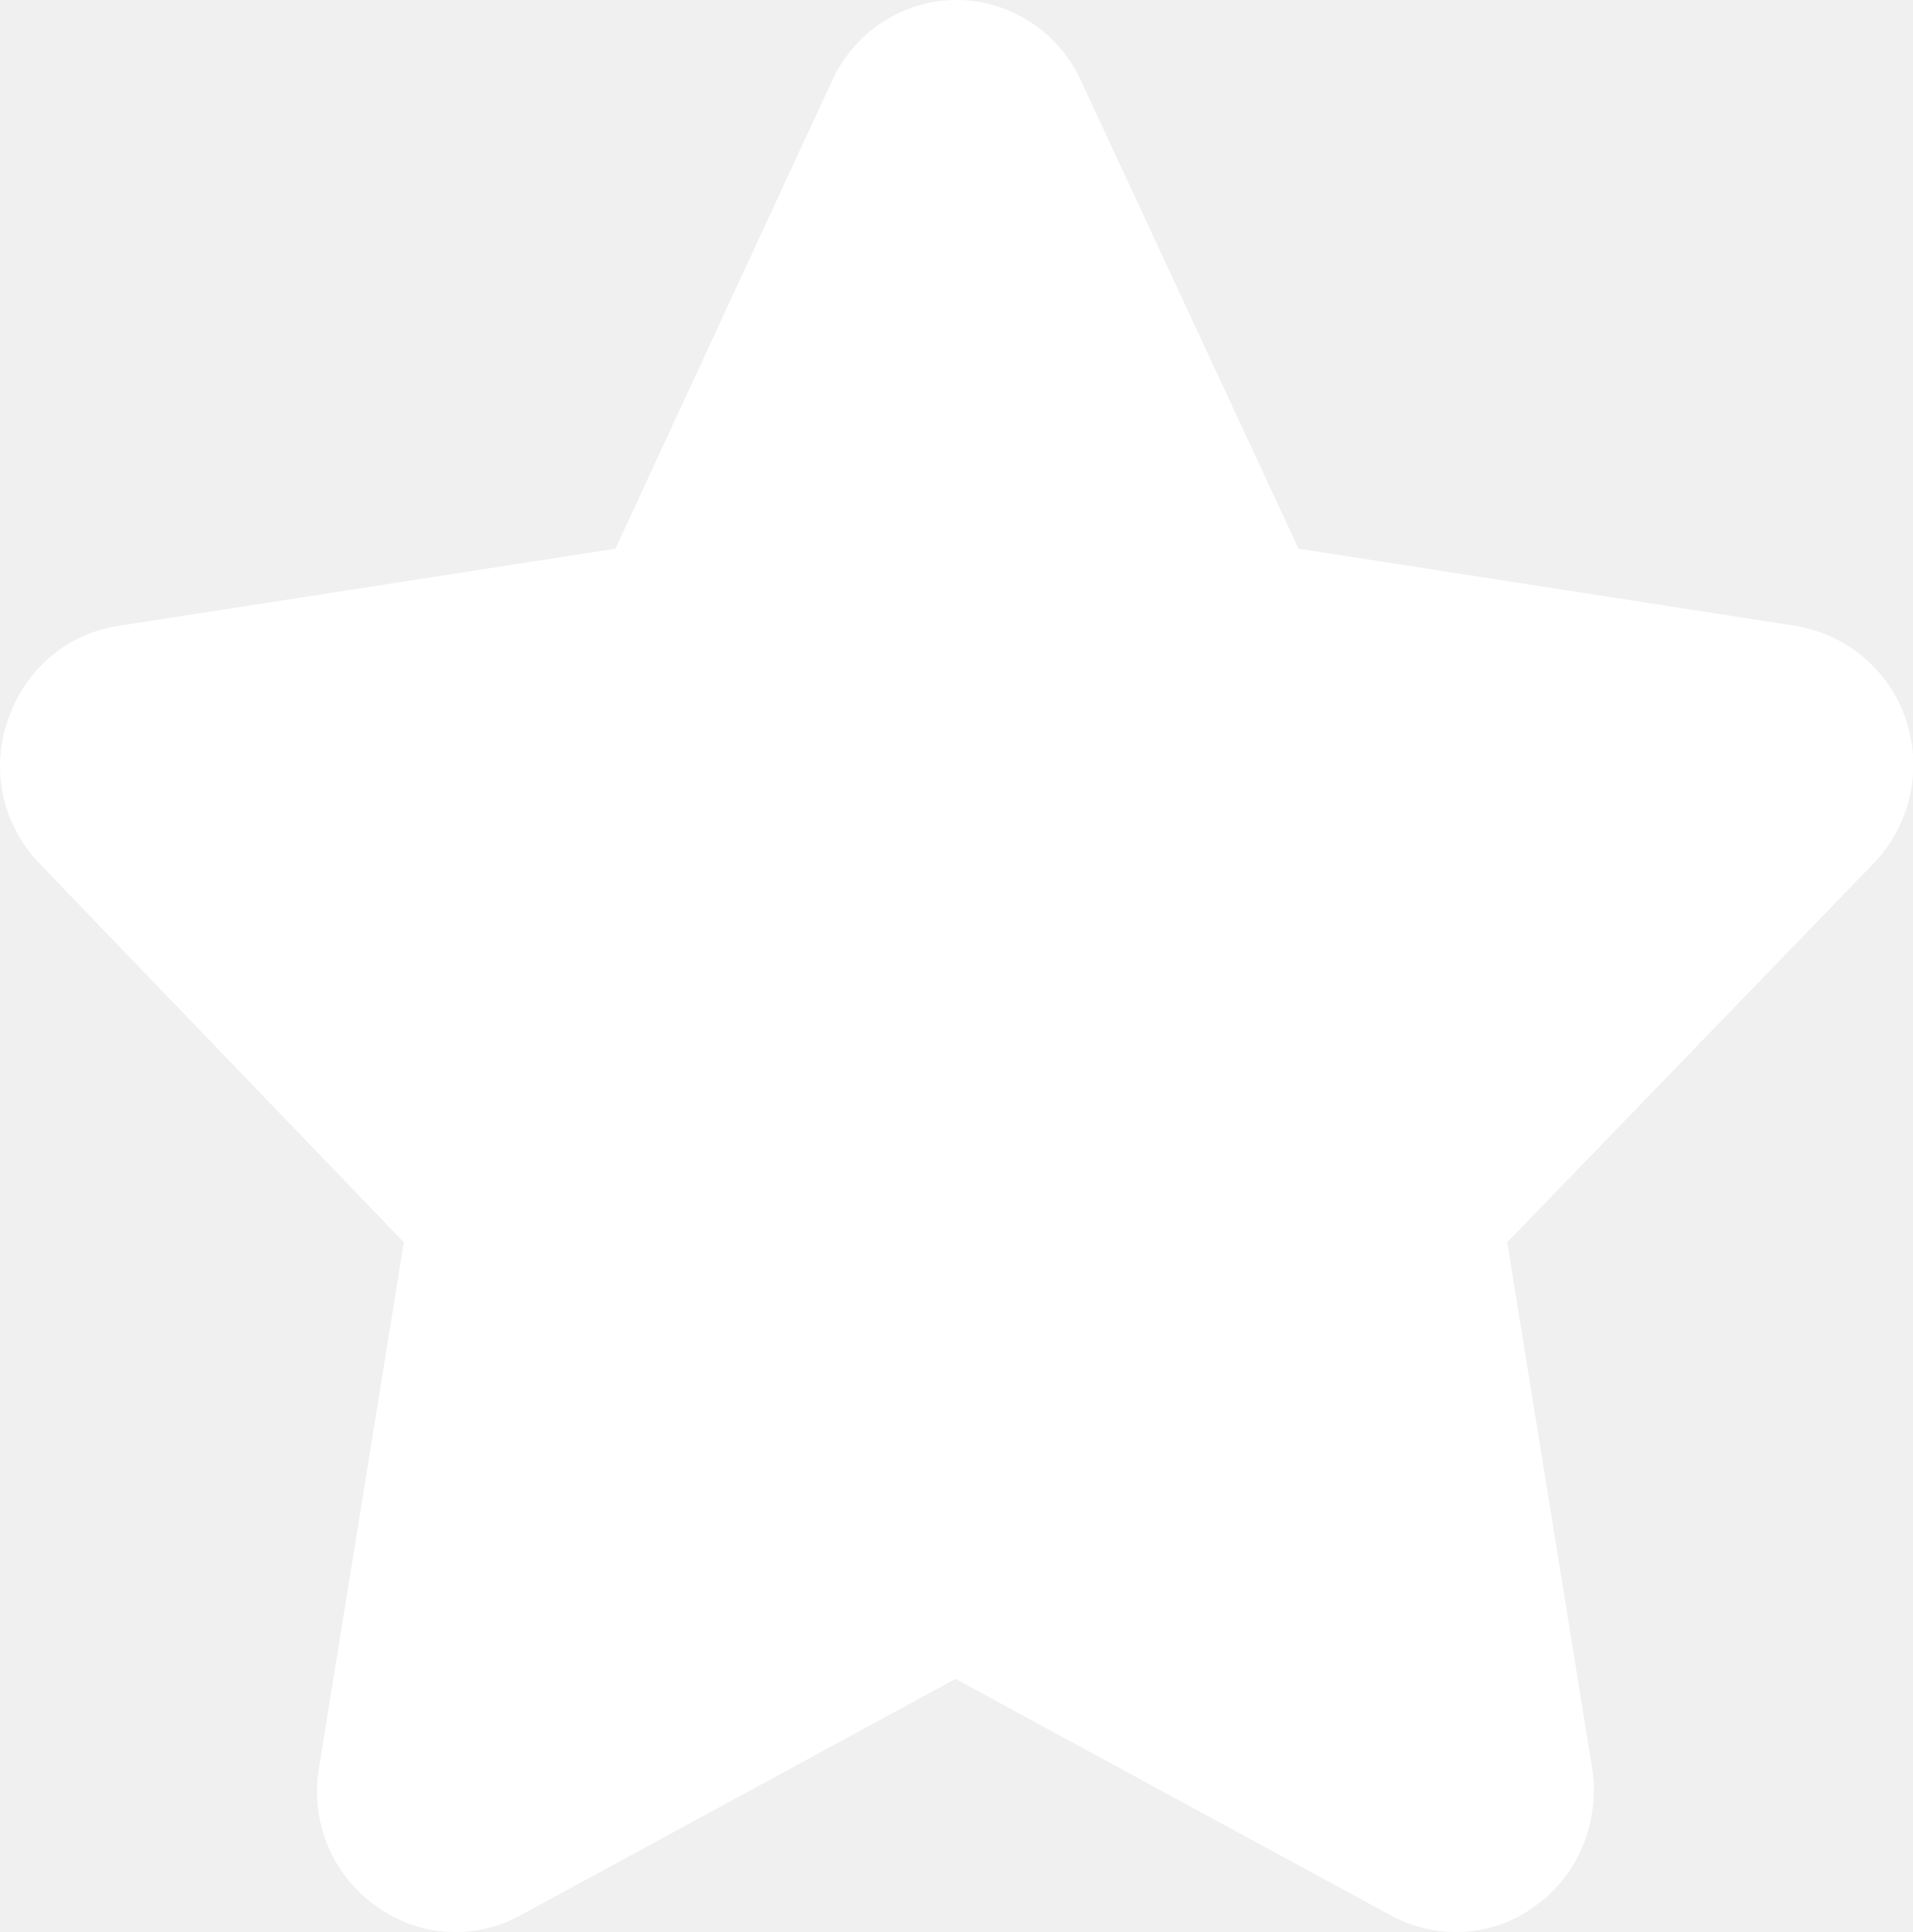
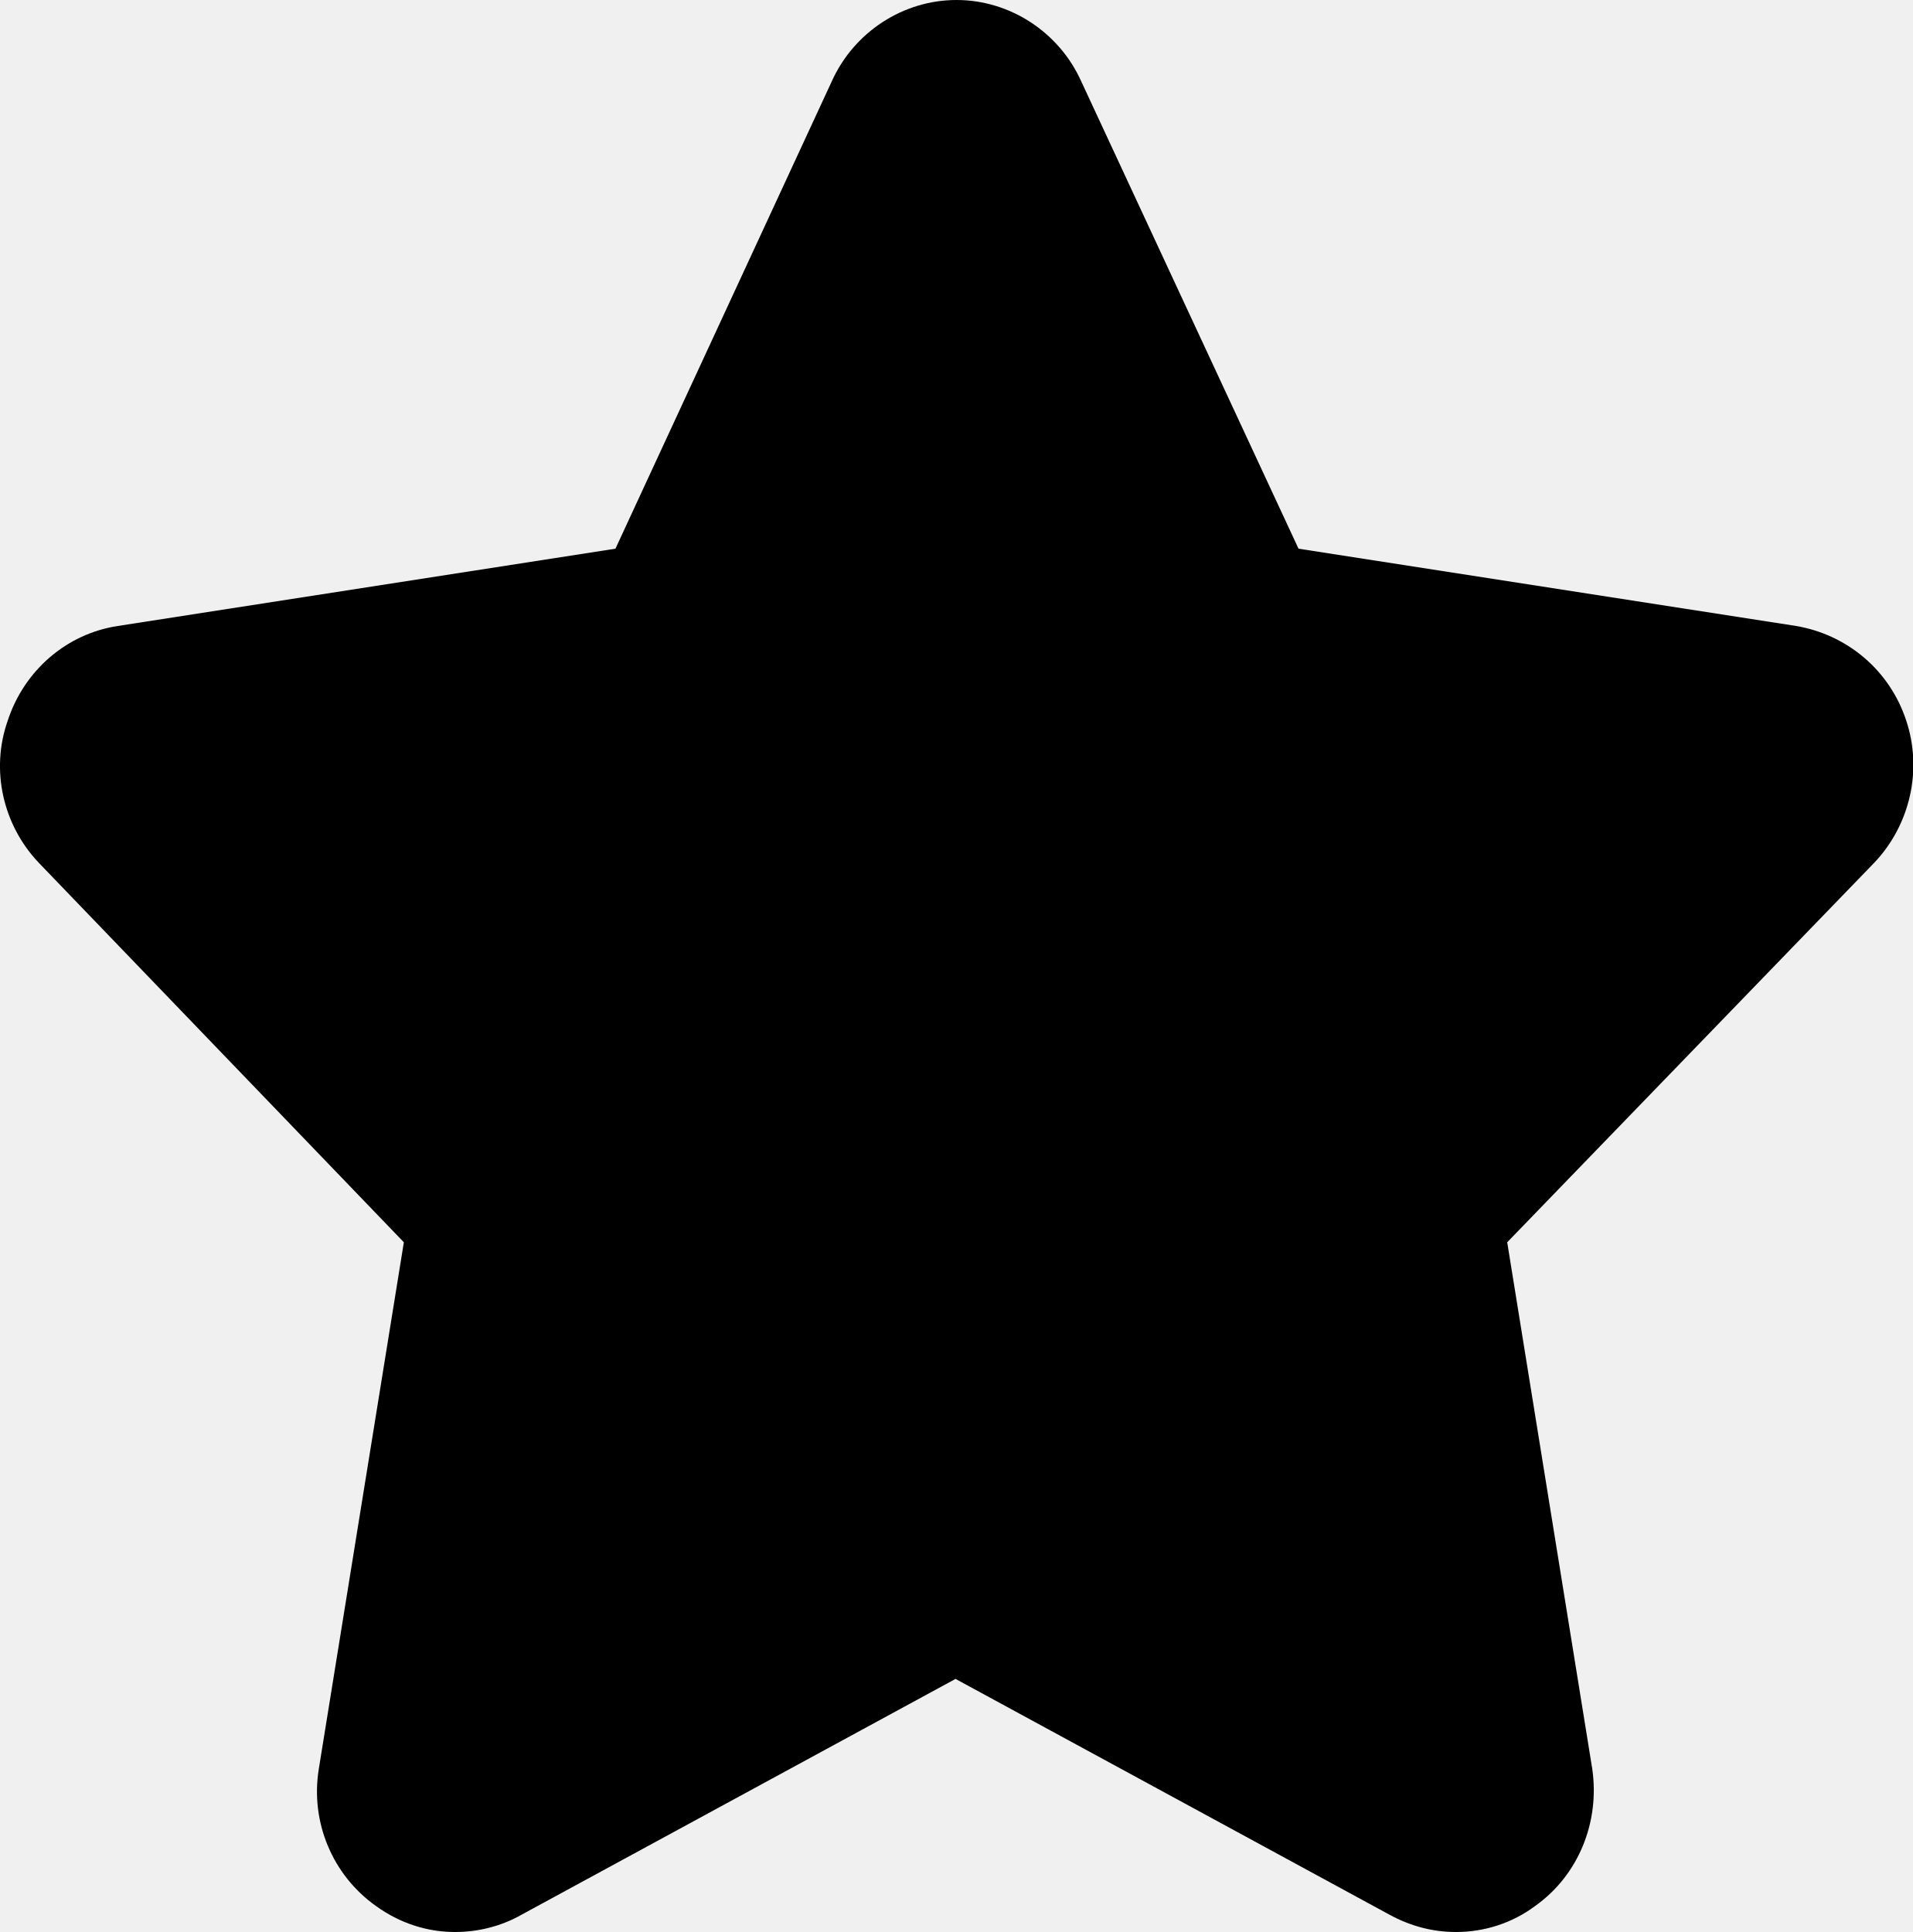
- <svg xmlns="http://www.w3.org/2000/svg" version="1.1" id="图层_1" x="0px" y="0px" viewBox="0 0 198 200" style="enable-background:new 0 0 198 200;" xml:space="preserve">
-   <style type="text/css">
- 	.st0{fill:#FFFFFF;}
- </style>
+ <svg viewBox="0 0 198 200">
  <path class="st0" d="M99.1,107.2l26.3-37.4L99.1,107.2l43.1,16.9L99.1,107.2l-0.2,51.2L99.1,107.2l-43.4,16.9L99.1,107.2L72.5,69.8  L99.1,107.2 M99,0c-5.5,0-10.6,3.3-12.9,8.4L63.7,56.8l-51.5,8c-5.3,0.8-9.7,4.6-11.4,9.8C-1,79.7,0.3,85.4,4,89.3l37.8,39.3  L33,183.1c-0.9,5.5,1.4,11,5.9,14.2c2.5,1.8,5.3,2.7,8.2,2.7c2.4,0,4.8-0.6,6.9-1.8l44.9-24.4l44.9,24.4c2.2,1.2,4.5,1.8,6.9,1.8  c2.9,0,5.8-0.9,8.2-2.7c4.5-3.2,6.7-8.7,5.9-14.2l-8.8-54.5l38-39.3c3.7-3.9,5-9.6,3.3-14.7c-1.7-5.2-6.1-8.9-11.4-9.8l-51.5-8  L111.9,8.4C109.6,3.3,104.5,0,99,0L99,0L99,0z" />
</svg>
